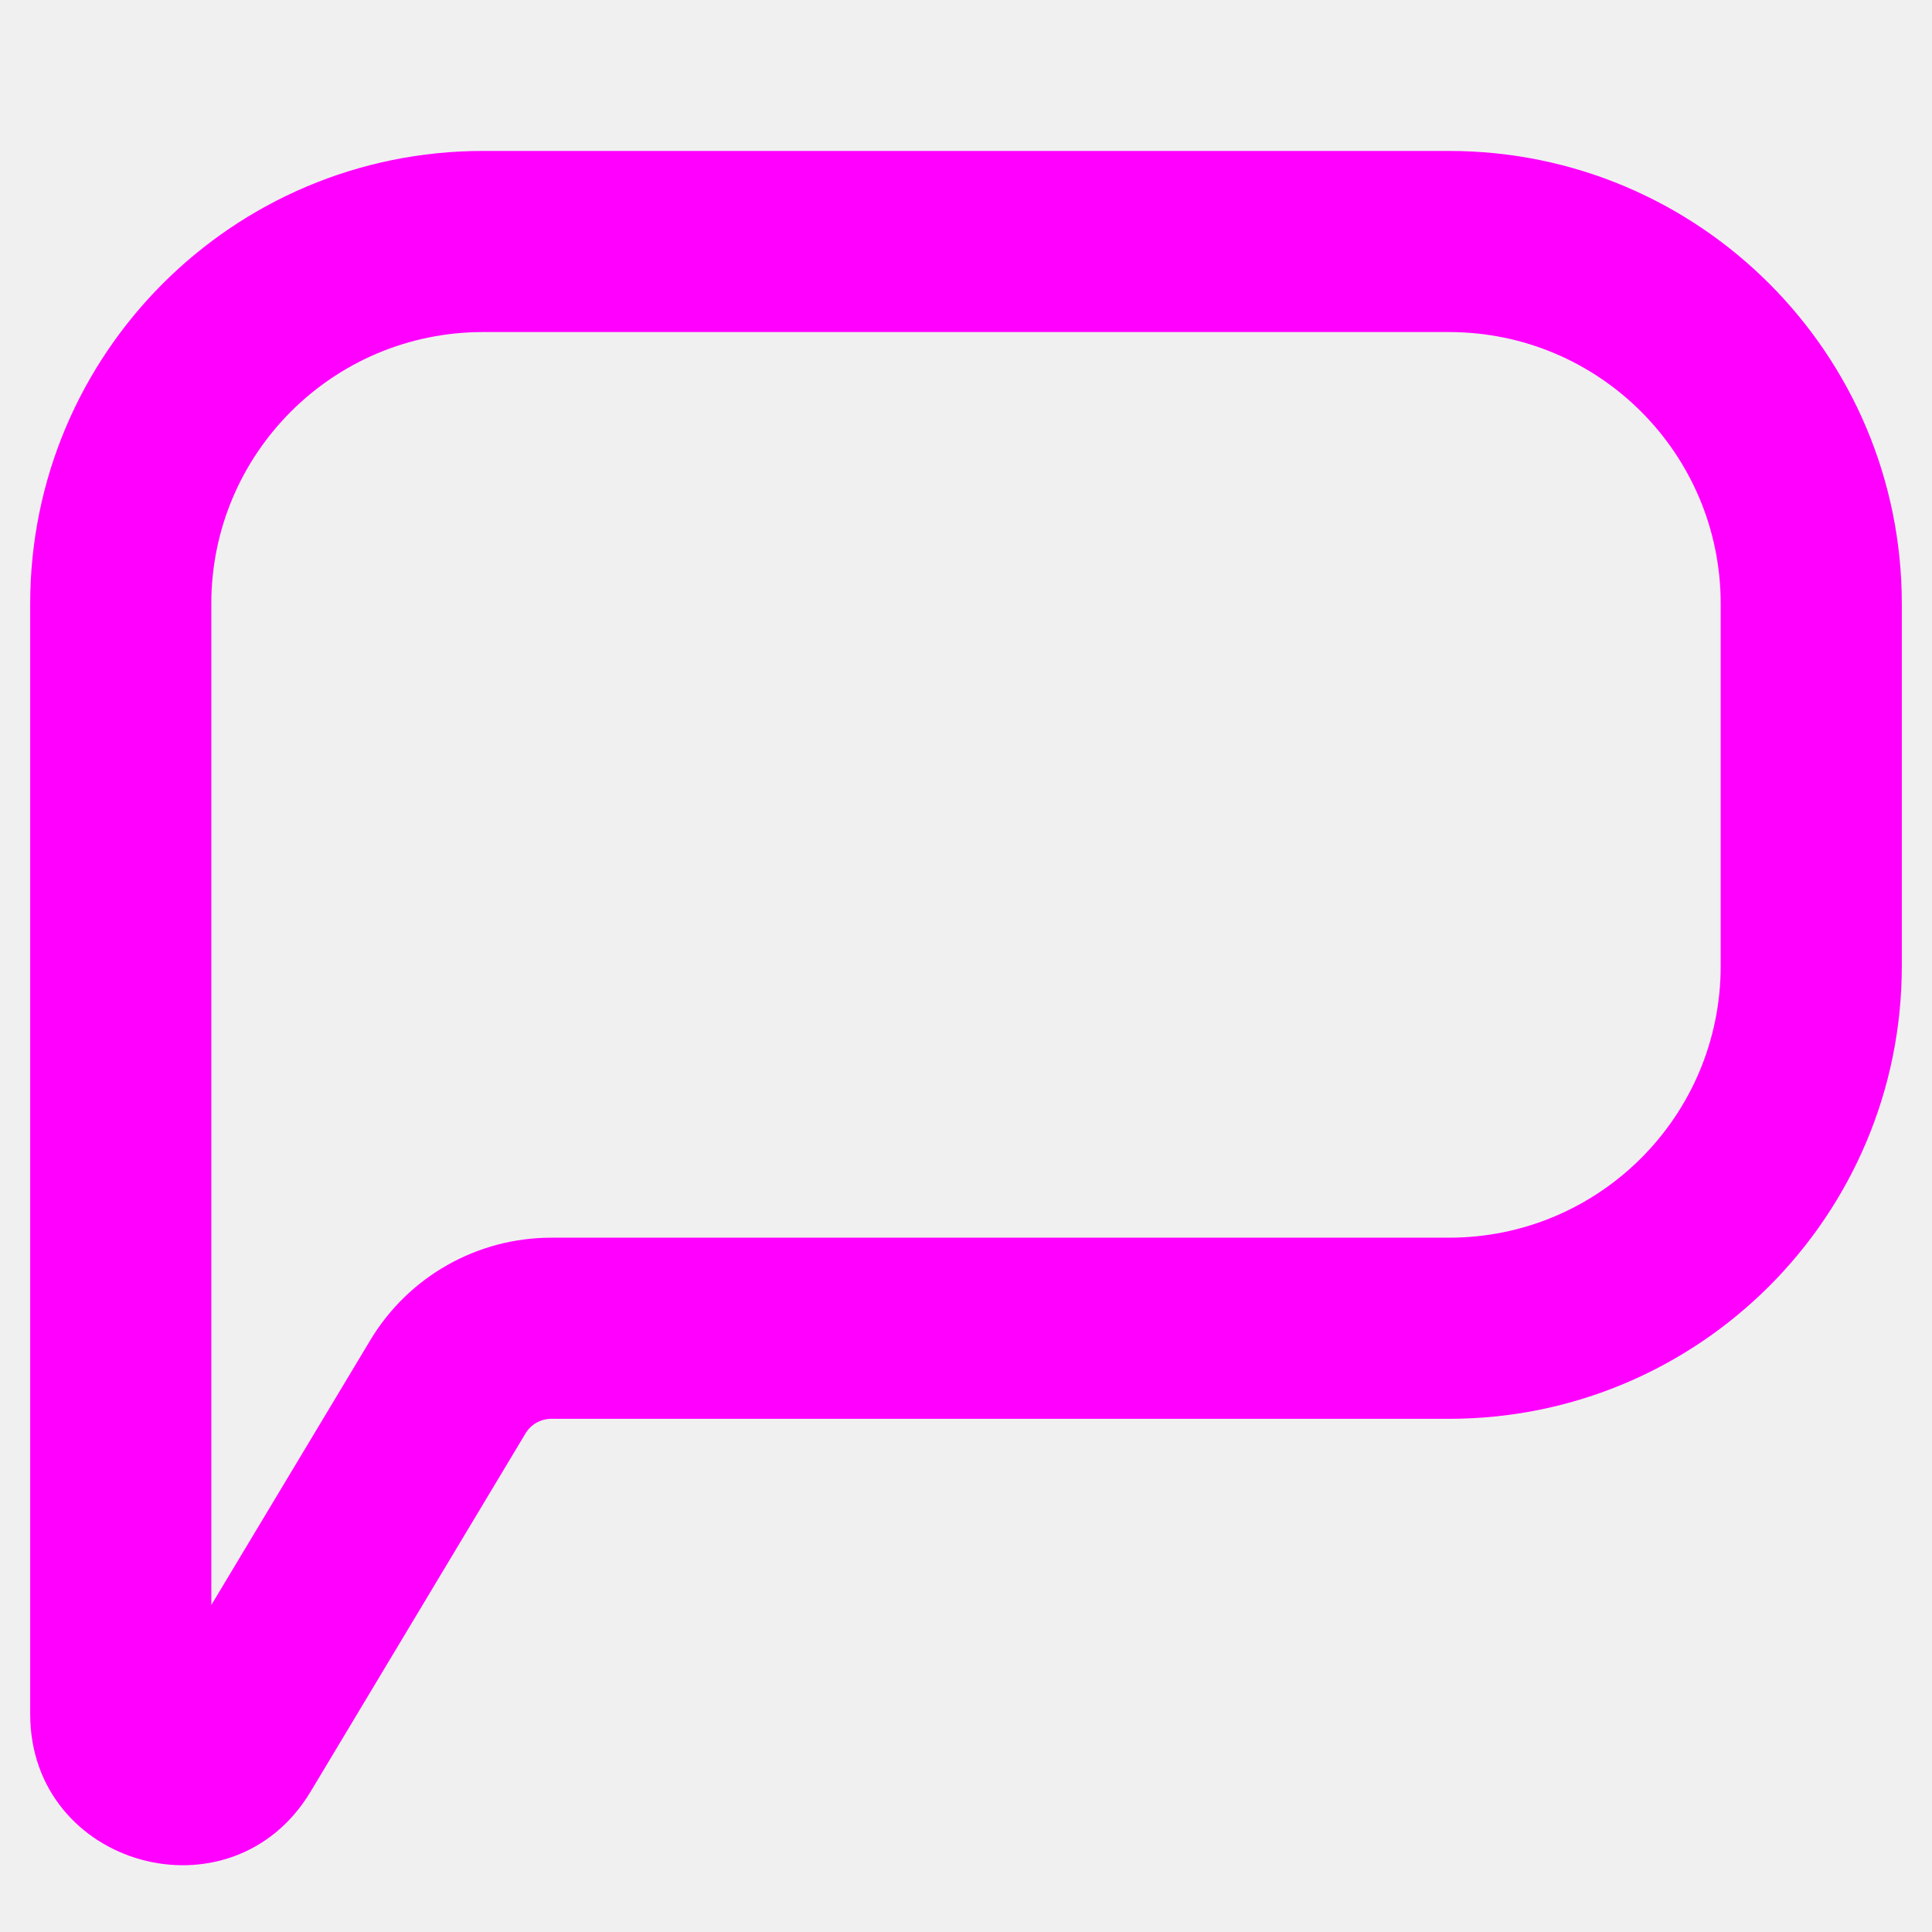
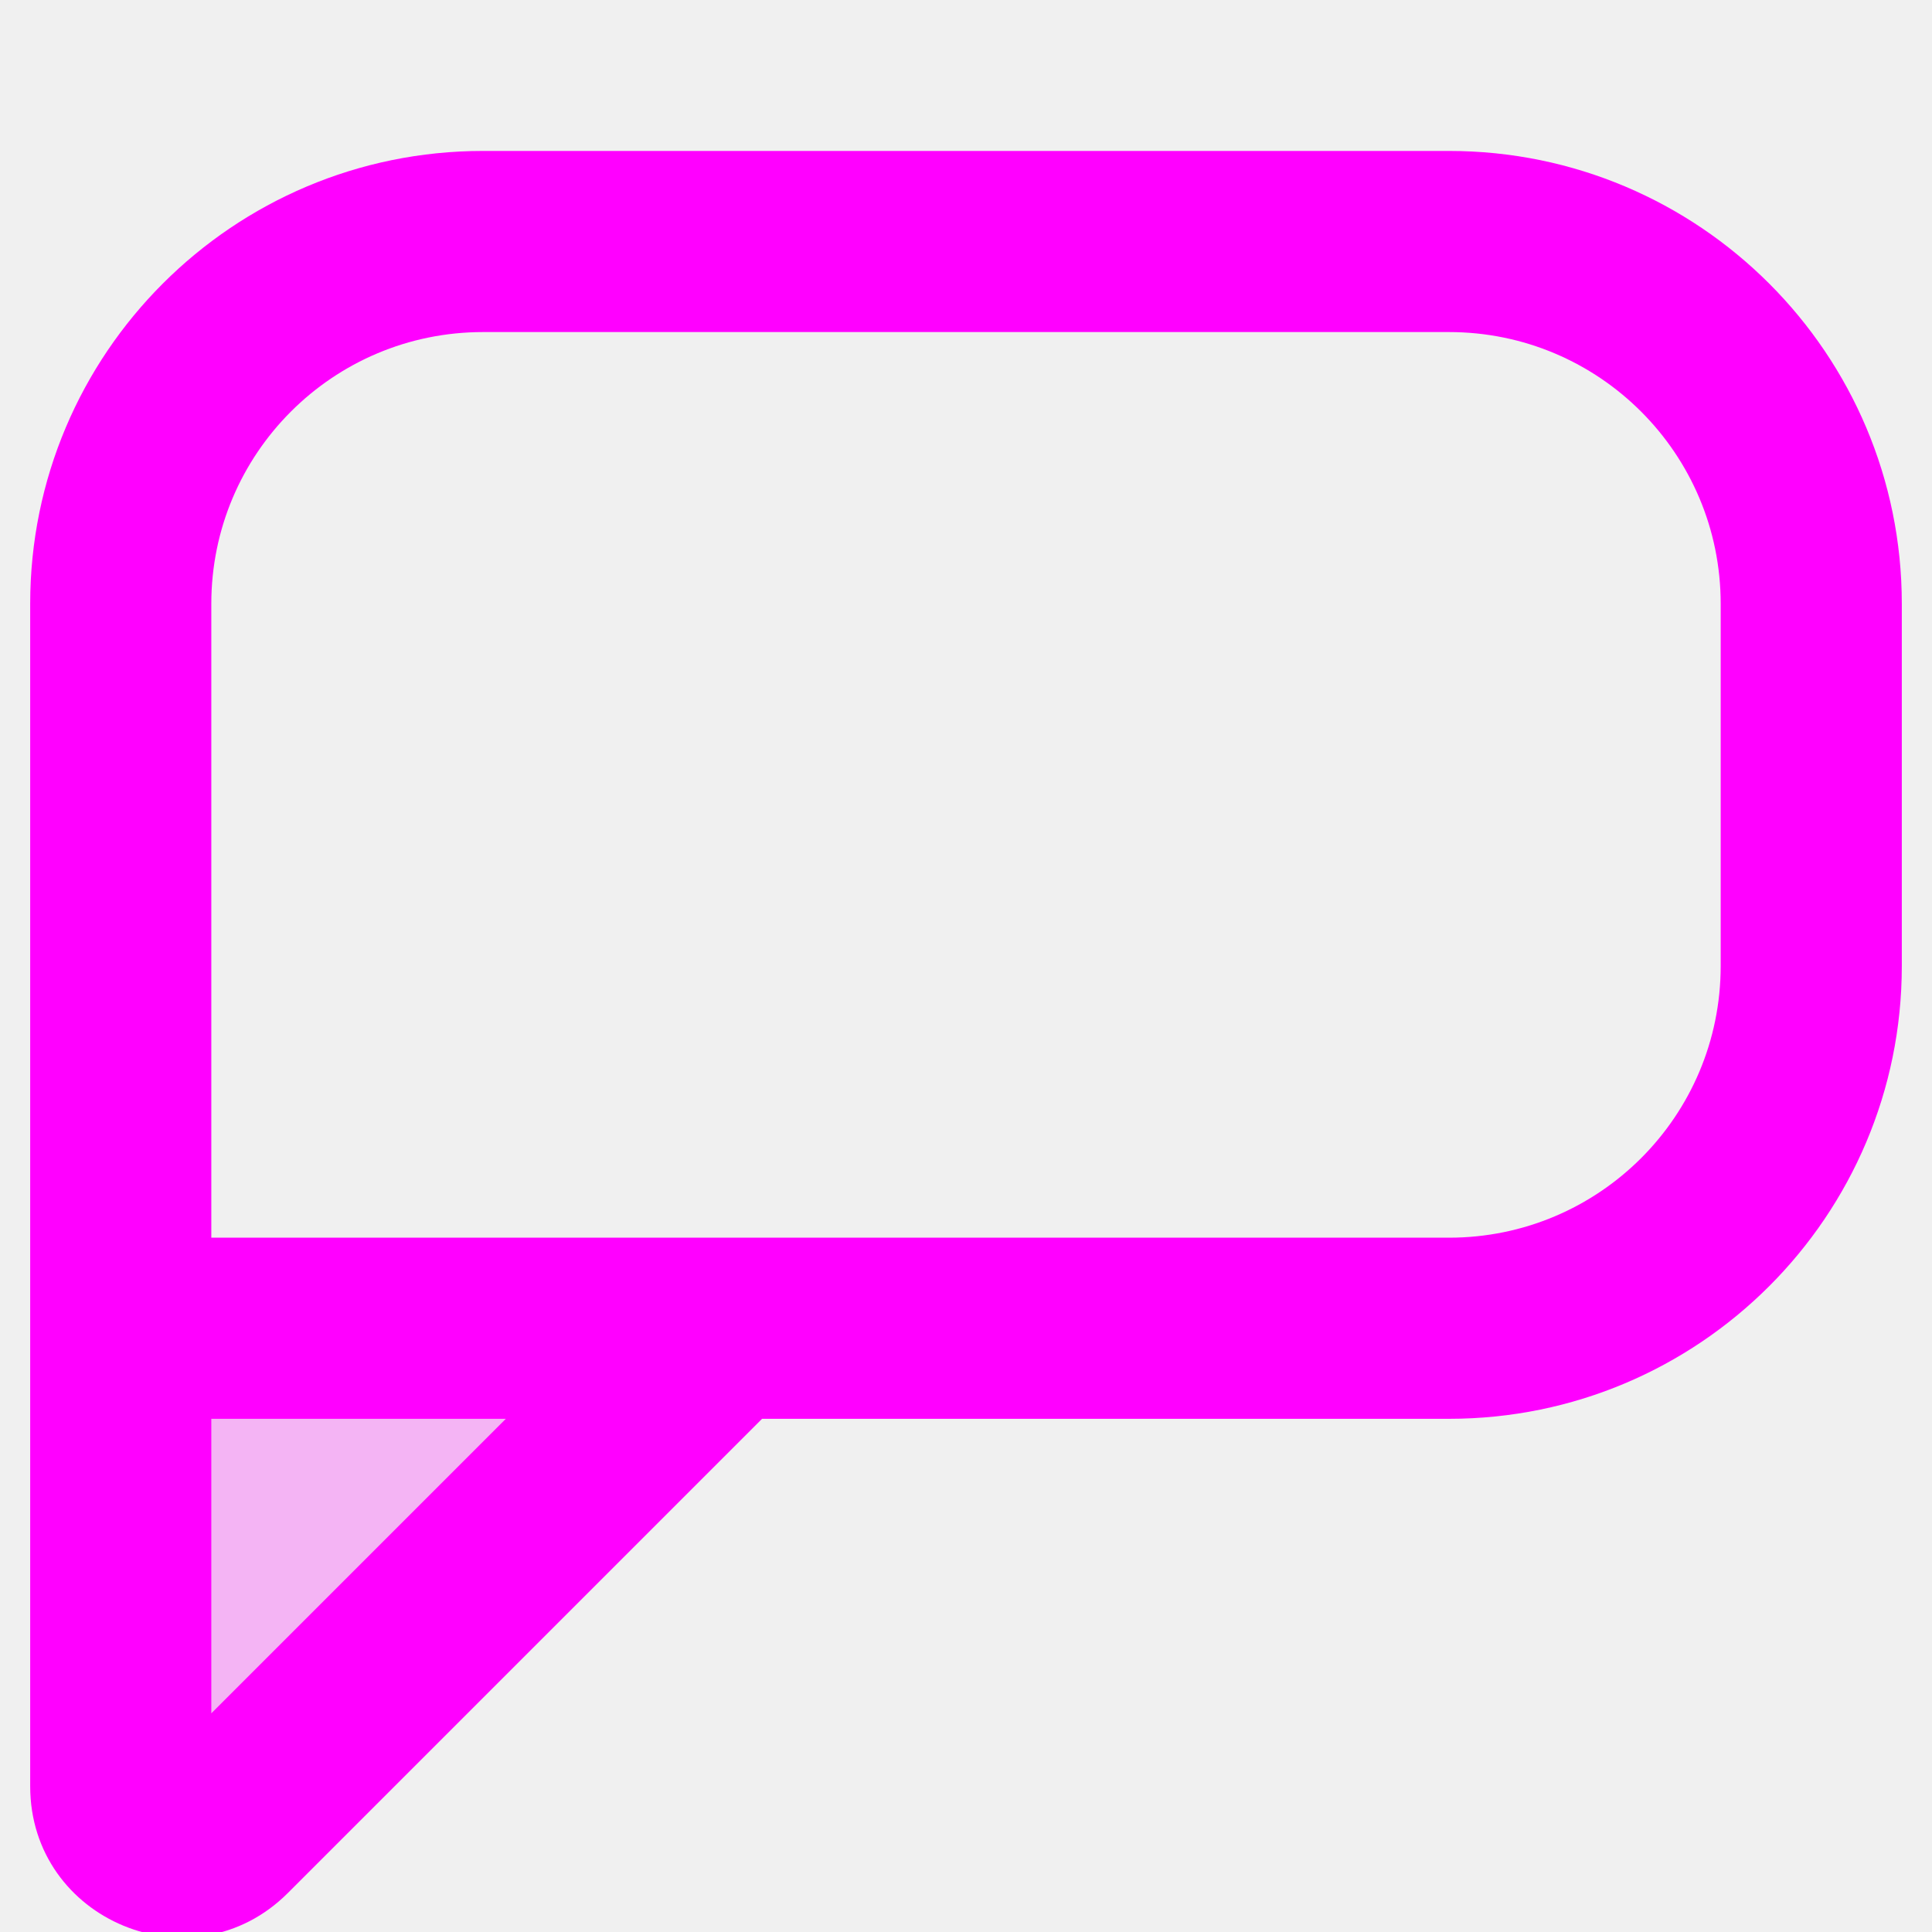
<svg xmlns="http://www.w3.org/2000/svg" width="16" height="16" viewBox="0 0 16 16" fill="none">
-   <path fill-rule="evenodd" clip-rule="evenodd" d="M0.25 5C0.25 2.929 1.929 1.25 4 1.25H12C14.071 1.25 15.75 2.929 15.75 5V8C15.75 10.071 14.071 11.75 12 11.75H4.566C4.478 11.75 4.397 11.796 4.352 11.871L2.572 14.838C1.92 15.925 0.25 15.463 0.25 14.195V5ZM4 2.75C2.757 2.75 1.75 3.757 1.75 5V13.292L3.066 11.1C3.382 10.572 3.951 10.25 4.566 10.25H12C13.243 10.25 14.25 9.243 14.25 8V5C14.25 3.757 13.243 2.75 12 2.75H4Z" fill="#FF00FF" />
+   <g clip-path="url(#clip0_2266_3923)">
+     <path opacity="0.25" d="M1 11H6L2 15H1V11Z" fill="#FF00FF" />
+     <path fill-rule="evenodd" clip-rule="evenodd" d="M0.25 5C0.25 2.929 1.929 1.25 4 1.25H12C14.071 1.25 15.75 2.929 15.75 5V8C15.75 10.071 14.071 11.75 12 11.75H6.311L2.384 15.677C1.596 16.464 0.25 15.906 0.25 14.793V11V5ZM4.189 11.75H1.75V14.189L4.189 11.75ZM1.75 10.25H6H12C13.243 10.25 14.25 9.243 14.25 8V5C14.25 3.757 13.243 2.75 12 2.75H4C2.757 2.75 1.75 3.757 1.75 5V10.25Z" fill="#FF00FF" />
+   </g>
+   <defs>
+     <clipPath id="clip0_2266_3923">
+       <rect width="16" height="16" fill="white" />
+     </clipPath>
+   </defs>
</svg>
